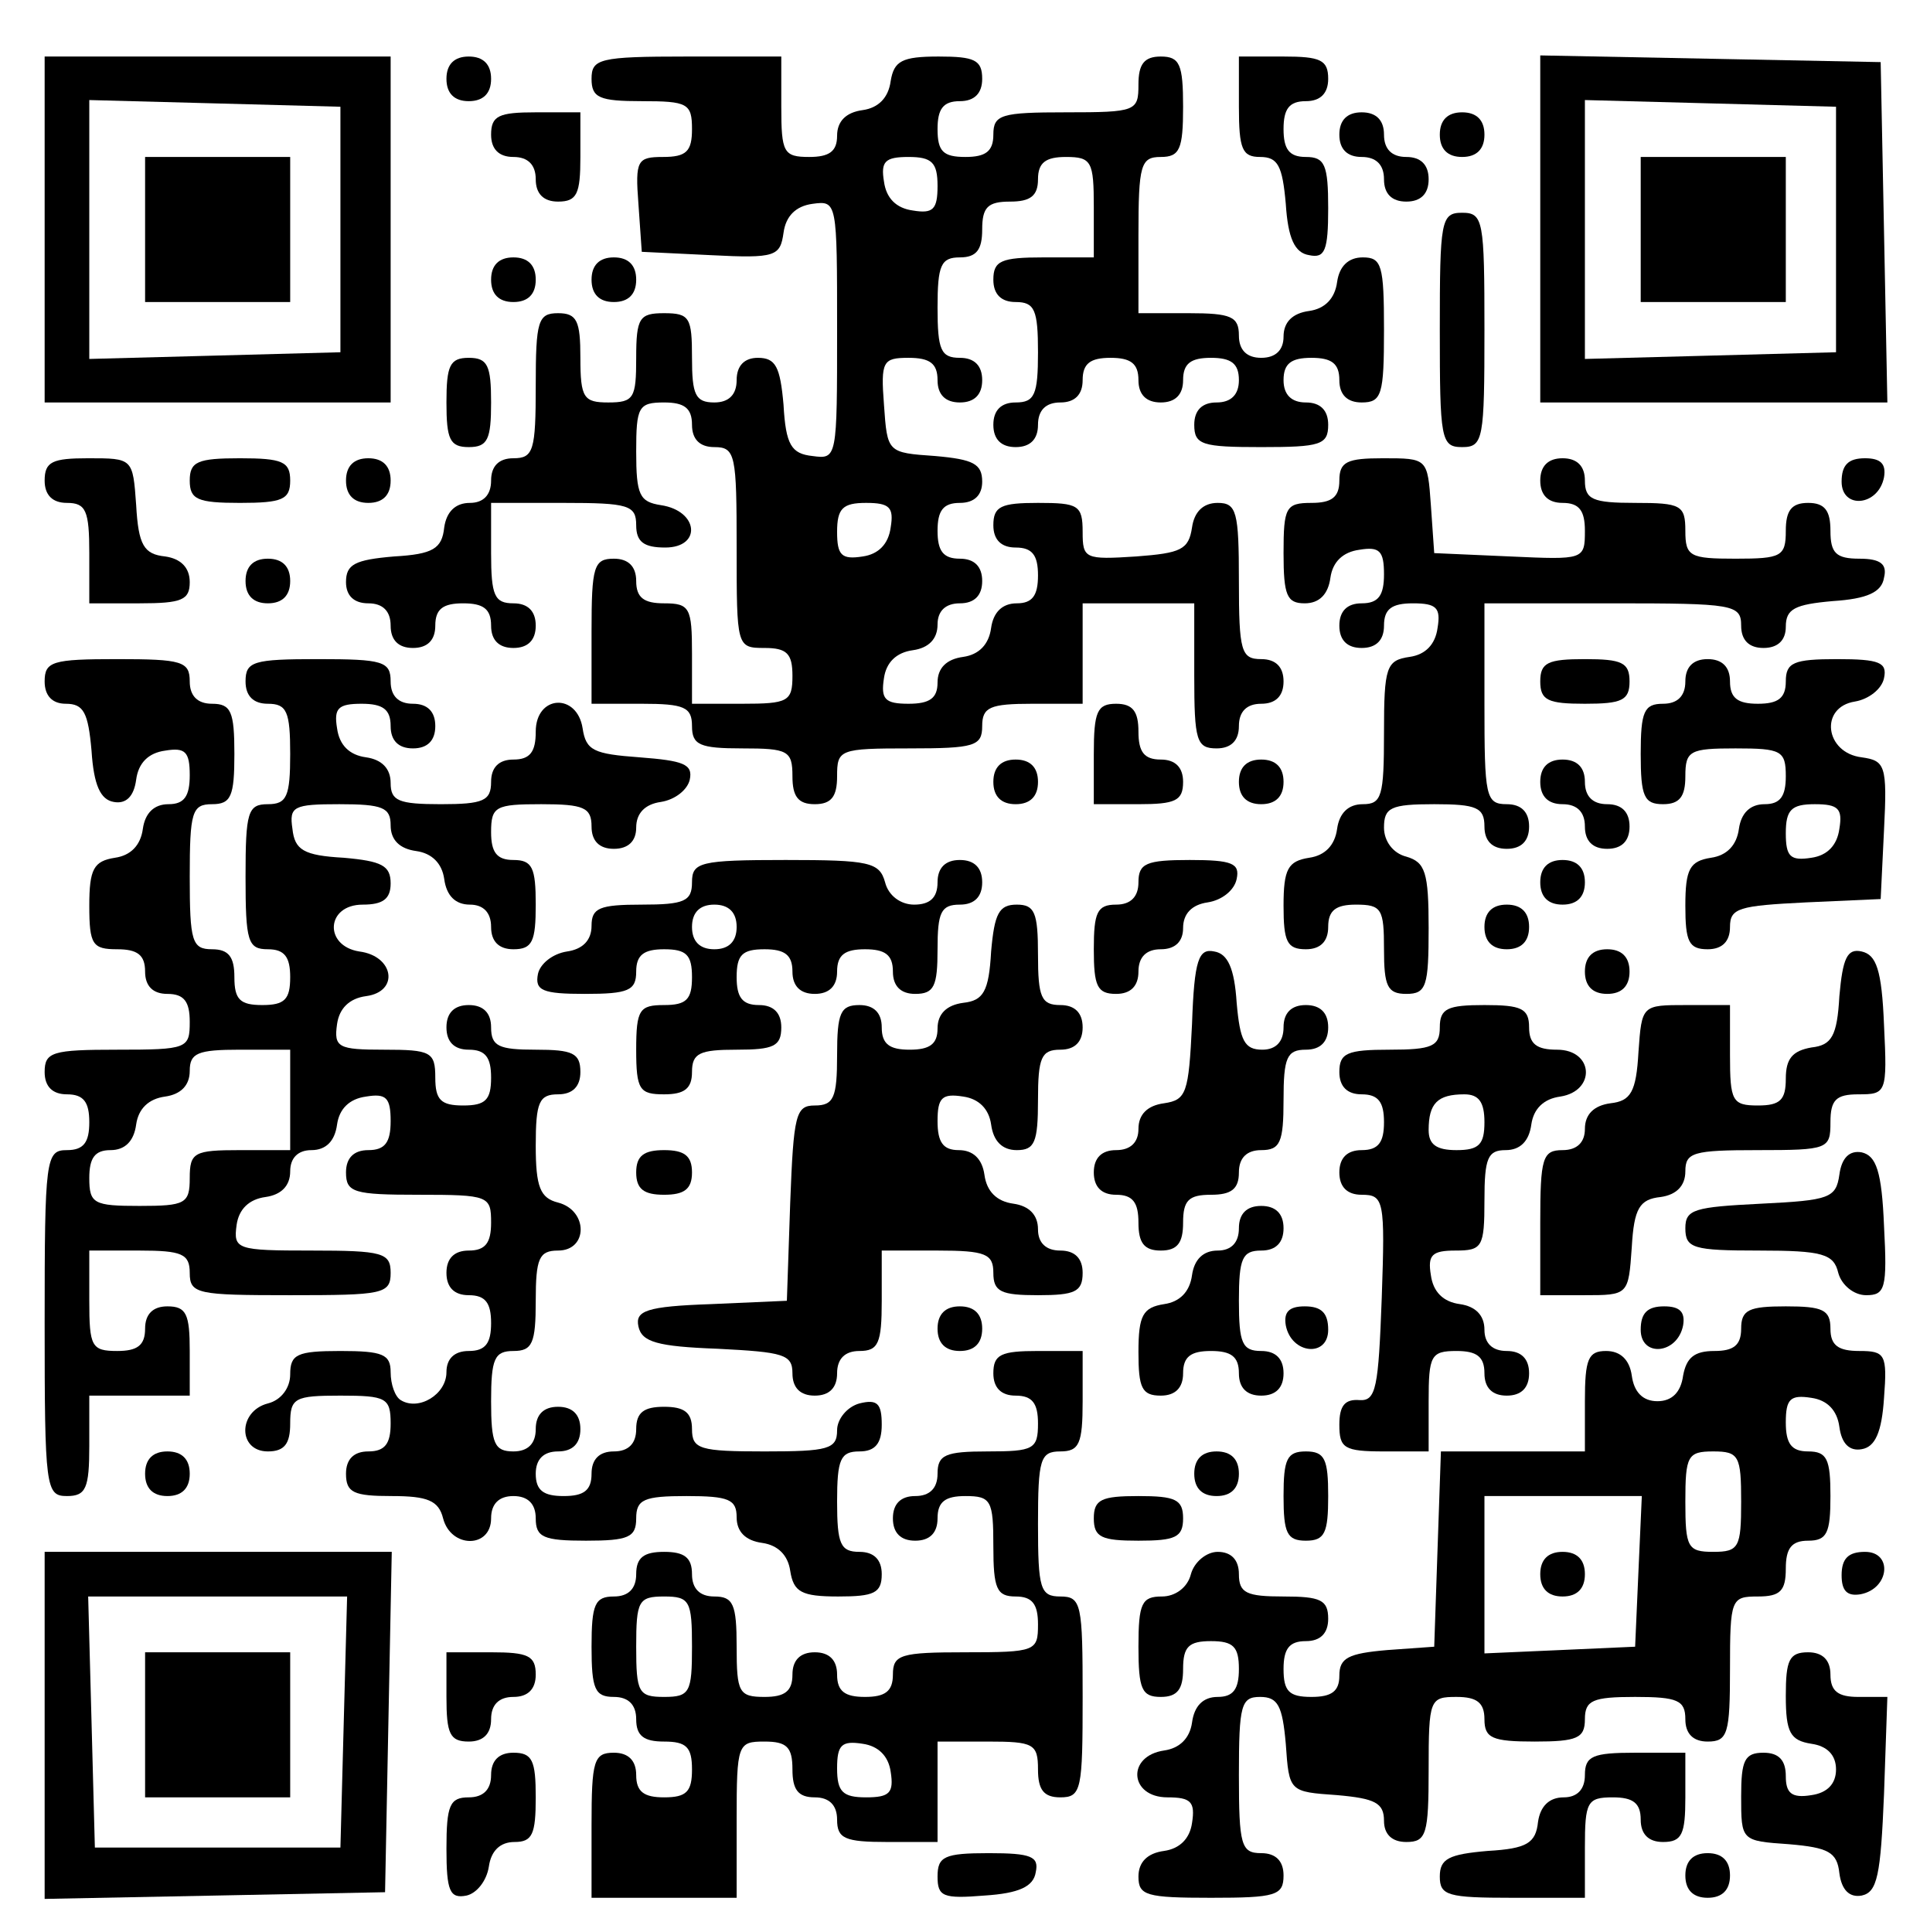
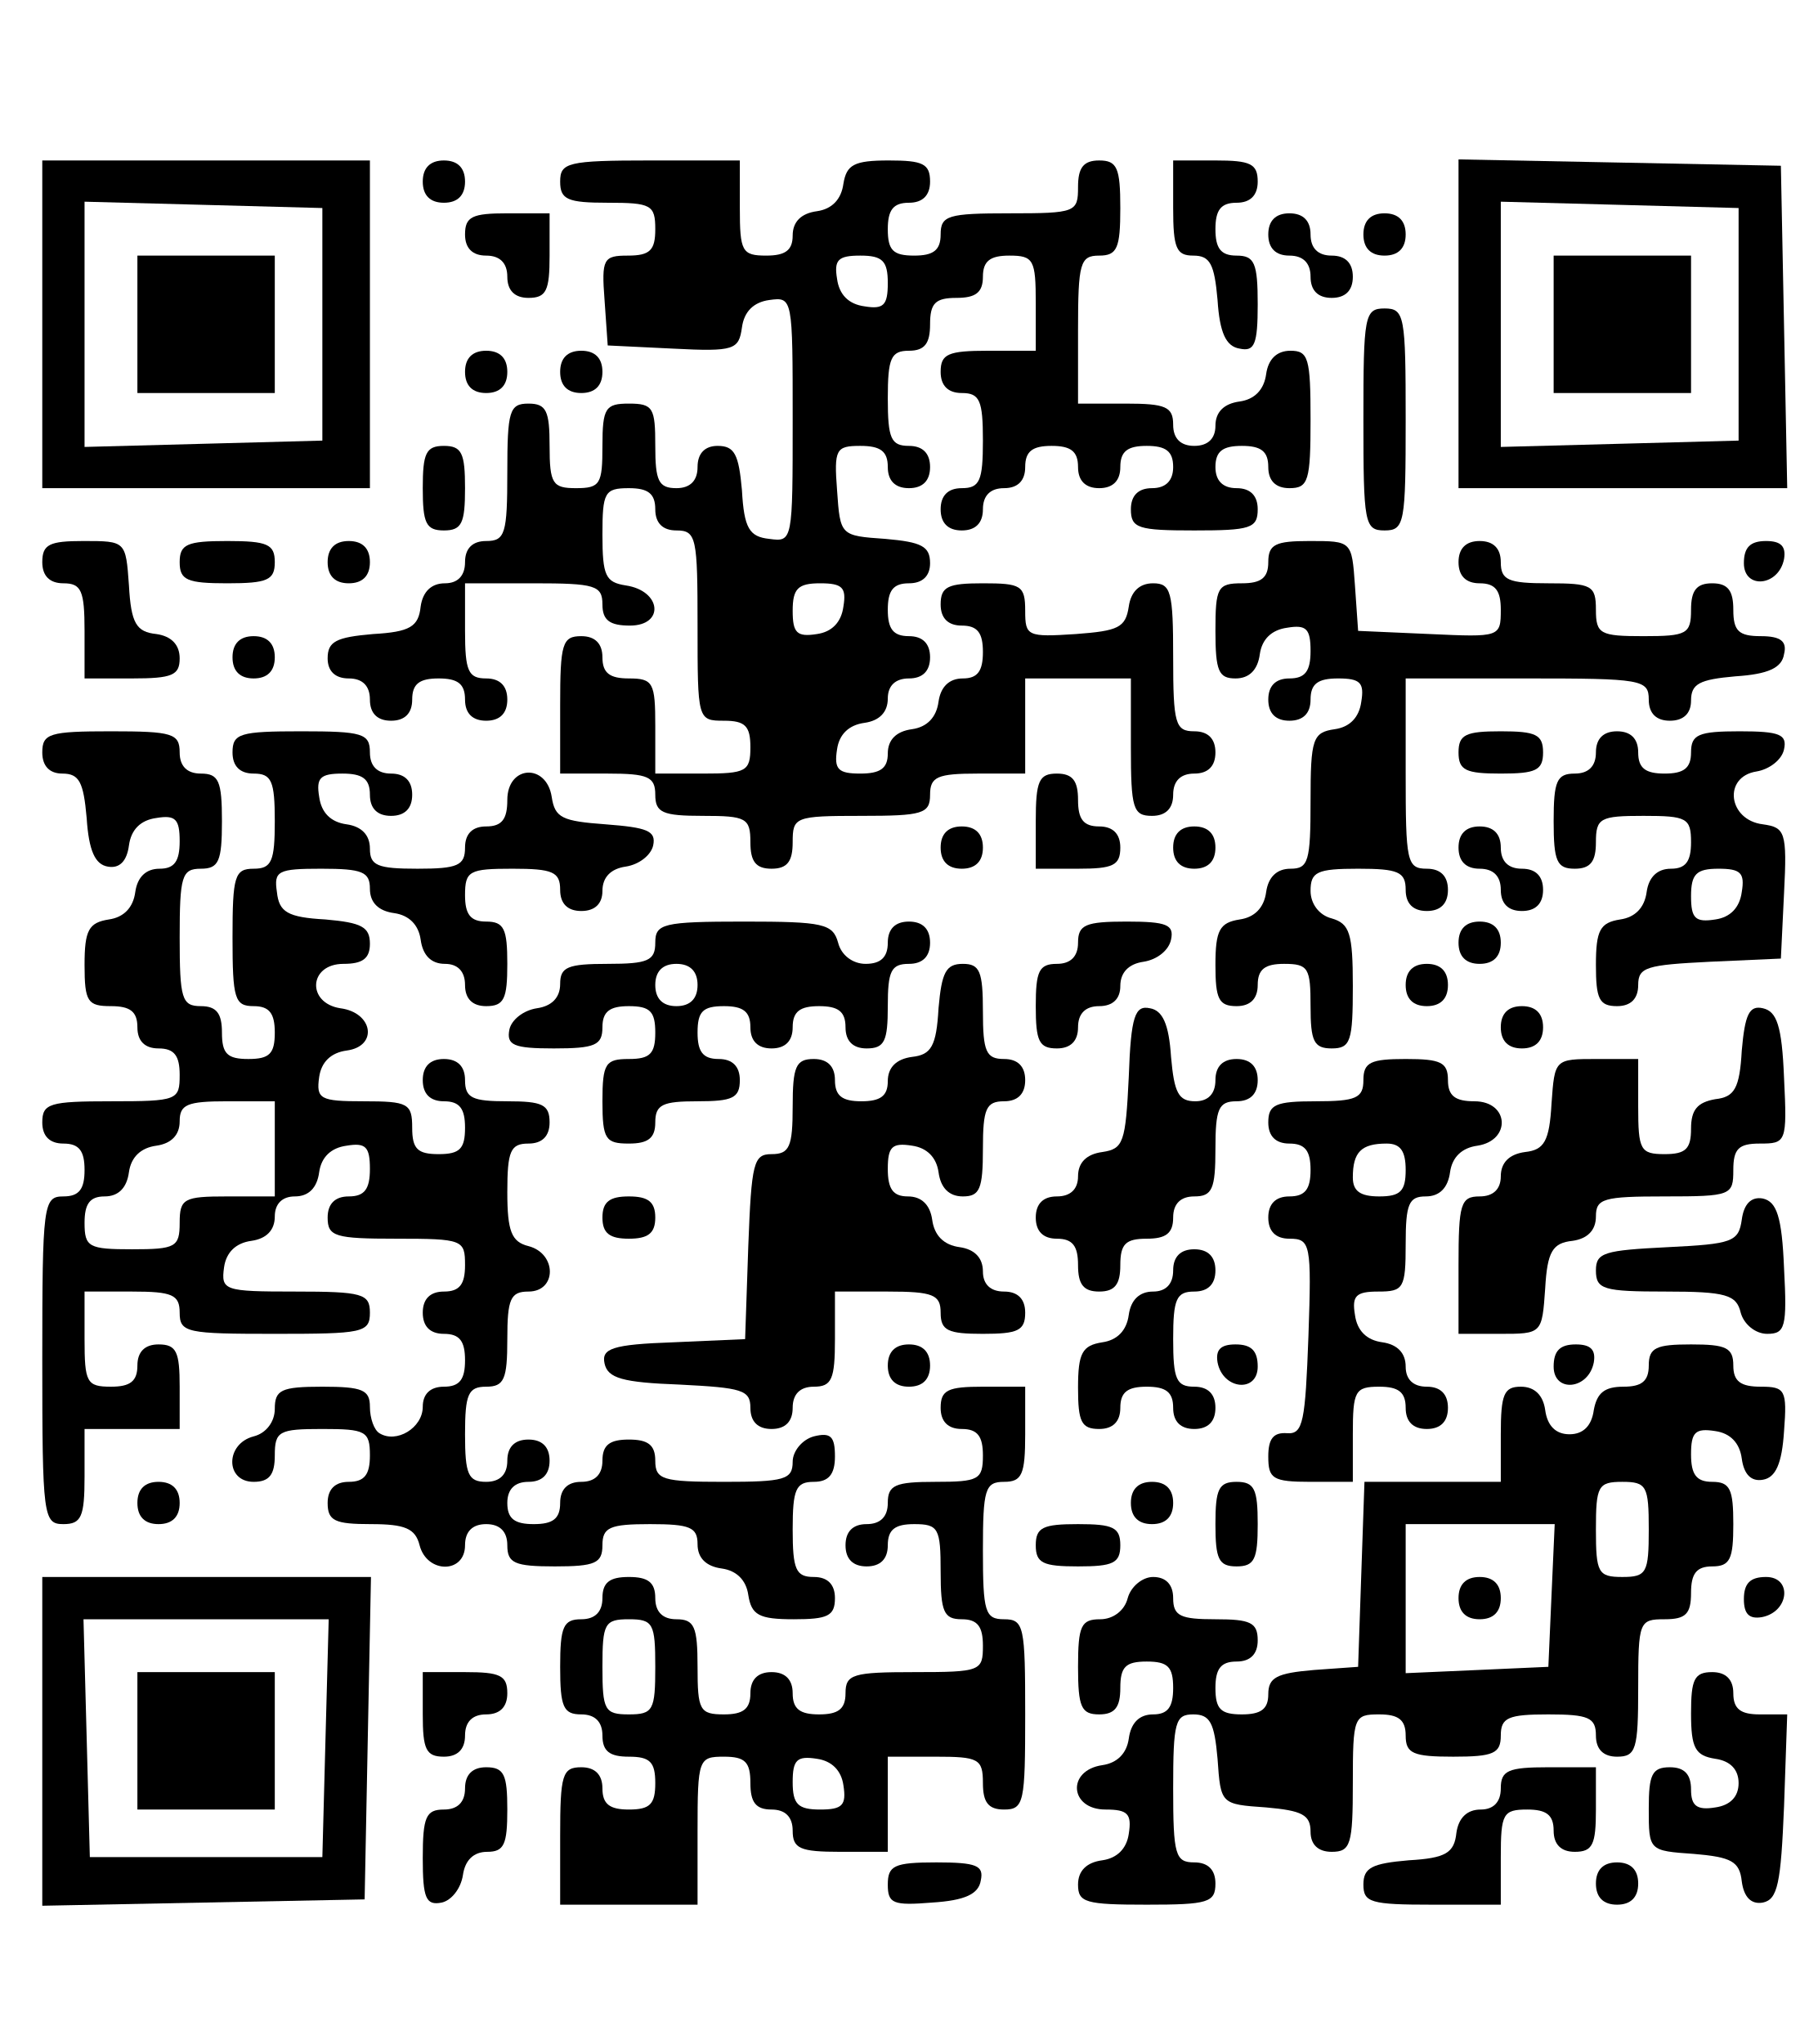
- <svg xmlns="http://www.w3.org/2000/svg" version="1.0" width="152pt" height="153pt" viewBox="0 0 172 173" preserveAspectRatio="xMidYMid meet">
+ <svg xmlns="http://www.w3.org/2000/svg" version="1.0" width="153pt" height="172pt" viewBox="0 0 172 173" preserveAspectRatio="xMidYMid meet">
  <g transform="translate(0,173) scale(0.1,-0.1)" fill="#000000" stroke="none">
    <path d="M40 1525 l0 -155 155 0 155 0 0 155 0 155 -155 0 -155 0 0 -155z m265 0 l0 -110 -112 -3 -113 -3 0 116 0 116 113 -3 112 -3 0 -110z" />
    <path d="M130 1525 l0 -65 65 0 65 0 0 65 0 65 -65 0 -65 0 0 -65z" />
    <path d="M400 1660 c0 -13 7 -20 20 -20 13 0 20 7 20 20 0 13 -7 20 -20 20 -13 0 -20 -7 -20 -20z" />
    <path d="M530 1660 c0 -17 7 -20 45 -20 41 0 45 -2 45 -25 0 -20 -5 -25 -26 -25 -23 0 -25 -3 -22 -42 l3 -43 62 -3 c58 -3 62 -1 65 20 2 15 11 24 26 26 22 3 22 2 22 -113 0 -115 0 -116 -22 -113 -19 2 -24 10 -26 46 -3 34 -7 42 -23 42 -12 0 -19 -7 -19 -20 0 -13 -7 -20 -20 -20 -17 0 -20 7 -20 40 0 36 -2 40 -25 40 -22 0 -25 -4 -25 -40 0 -36 -2 -40 -25 -40 -22 0 -25 4 -25 40 0 33 -3 40 -20 40 -18 0 -20 -7 -20 -65 0 -58 -2 -65 -20 -65 -13 0 -20 -7 -20 -20 0 -13 -7 -20 -19 -20 -13 0 -21 -8 -23 -22 -2 -19 -10 -24 -45 -26 -35 -3 -43 -7 -43 -23 0 -12 7 -19 20 -19 13 0 20 -7 20 -20 0 -13 7 -20 20 -20 13 0 20 7 20 20 0 15 7 20 25 20 18 0 25 -5 25 -20 0 -13 7 -20 20 -20 13 0 20 7 20 20 0 13 -7 20 -20 20 -17 0 -20 7 -20 45 l0 45 65 0 c58 0 65 -2 65 -20 0 -15 7 -20 26 -20 33 0 30 33 -4 38 -19 3 -22 9 -22 48 0 40 2 44 25 44 18 0 25 -5 25 -20 0 -13 7 -20 20 -20 19 0 20 -7 20 -90 0 -89 0 -90 25 -90 20 0 25 -5 25 -25 0 -23 -4 -25 -45 -25 l-45 0 0 45 c0 41 -2 45 -25 45 -18 0 -25 5 -25 20 0 13 -7 20 -20 20 -18 0 -20 -7 -20 -65 l0 -65 45 0 c38 0 45 -3 45 -20 0 -17 7 -20 45 -20 41 0 45 -2 45 -25 0 -18 5 -25 20 -25 15 0 20 7 20 25 0 24 2 25 65 25 58 0 65 2 65 20 0 17 7 20 45 20 l45 0 0 45 0 45 50 0 50 0 0 -65 c0 -58 2 -65 20 -65 13 0 20 7 20 20 0 13 7 20 20 20 13 0 20 7 20 20 0 13 -7 20 -20 20 -18 0 -20 7 -20 70 0 62 -2 70 -19 70 -13 0 -21 -8 -23 -22 -3 -20 -10 -23 -50 -26 -46 -3 -48 -2 -48 22 0 24 -4 26 -40 26 -33 0 -40 -3 -40 -20 0 -13 7 -20 20 -20 15 0 20 -7 20 -25 0 -18 -5 -25 -19 -25 -13 0 -21 -8 -23 -22 -2 -15 -11 -24 -25 -26 -15 -2 -23 -10 -23 -23 0 -14 -7 -19 -26 -19 -21 0 -25 4 -22 23 2 14 11 23 26 25 14 2 22 10 22 23 0 12 7 19 20 19 13 0 20 7 20 20 0 13 -7 20 -20 20 -15 0 -20 7 -20 25 0 18 5 25 20 25 13 0 20 7 20 19 0 16 -8 20 -42 23 -43 3 -43 3 -46 46 -3 39 -1 42 22 42 19 0 26 -5 26 -20 0 -13 7 -20 20 -20 13 0 20 7 20 20 0 13 -7 20 -20 20 -17 0 -20 7 -20 45 0 38 3 45 20 45 15 0 20 7 20 25 0 20 5 25 25 25 18 0 25 5 25 20 0 15 7 20 25 20 23 0 25 -4 25 -45 l0 -45 -45 0 c-38 0 -45 -3 -45 -20 0 -13 7 -20 20 -20 17 0 20 -7 20 -45 0 -38 -3 -45 -20 -45 -13 0 -20 -7 -20 -20 0 -13 7 -20 20 -20 13 0 20 7 20 20 0 13 7 20 20 20 13 0 20 7 20 20 0 15 7 20 25 20 18 0 25 -5 25 -20 0 -13 7 -20 20 -20 13 0 20 7 20 20 0 15 7 20 25 20 18 0 25 -5 25 -20 0 -13 -7 -20 -20 -20 -13 0 -20 -7 -20 -20 0 -18 7 -20 60 -20 53 0 60 2 60 20 0 13 -7 20 -20 20 -13 0 -20 7 -20 20 0 15 7 20 25 20 18 0 25 -5 25 -20 0 -13 7 -20 20 -20 18 0 20 7 20 65 0 58 -2 65 -19 65 -13 0 -21 -8 -23 -22 -2 -15 -11 -24 -25 -26 -15 -2 -23 -10 -23 -23 0 -12 -7 -19 -20 -19 -13 0 -20 7 -20 20 0 17 -7 20 -45 20 l-45 0 0 70 c0 63 2 70 20 70 17 0 20 7 20 45 0 38 -3 45 -20 45 -15 0 -20 -7 -20 -25 0 -24 -2 -25 -65 -25 -58 0 -65 -2 -65 -20 0 -15 -7 -20 -25 -20 -20 0 -25 5 -25 25 0 18 5 25 20 25 13 0 20 7 20 20 0 17 -7 20 -39 20 -33 0 -40 -4 -43 -22 -2 -15 -11 -24 -25 -26 -15 -2 -23 -10 -23 -23 0 -14 -7 -19 -25 -19 -23 0 -25 4 -25 45 l0 45 -85 0 c-78 0 -85 -2 -85 -20z m310 -96 c0 -21 -4 -25 -22 -22 -15 2 -24 11 -26 26 -3 18 1 22 22 22 21 0 26 -5 26 -26z m-42 -306 c-2 -15 -11 -24 -25 -26 -19 -3 -23 1 -23 22 0 21 5 26 26 26 21 0 25 -4 22 -22z" />
    <path d="M1110 1635 c0 -38 3 -45 19 -45 16 0 20 -8 23 -42 2 -31 8 -44 21 -46 14 -3 17 4 17 42 0 39 -3 46 -20 46 -15 0 -20 7 -20 25 0 18 5 25 20 25 13 0 20 7 20 20 0 17 -7 20 -40 20 l-40 0 0 -45z" />
    <path d="M1380 1525 l0 -155 155 0 156 0 -3 153 -3 152 -152 3 -153 3 0 -156z m265 0 l0 -110 -112 -3 -113 -3 0 116 0 116 113 -3 112 -3 0 -110z" />
    <path d="M1470 1525 l0 -65 65 0 65 0 0 65 0 65 -65 0 -65 0 0 -65z" />
    <path d="M440 1610 c0 -13 7 -20 20 -20 13 0 20 -7 20 -20 0 -13 7 -20 20 -20 17 0 20 7 20 40 l0 40 -40 0 c-33 0 -40 -3 -40 -20z" />
    <path d="M1200 1610 c0 -13 7 -20 20 -20 13 0 20 -7 20 -20 0 -13 7 -20 20 -20 13 0 20 7 20 20 0 13 -7 20 -20 20 -13 0 -20 7 -20 20 0 13 -7 20 -20 20 -13 0 -20 -7 -20 -20z" />
    <path d="M1290 1610 c0 -13 7 -20 20 -20 13 0 20 7 20 20 0 13 -7 20 -20 20 -13 0 -20 -7 -20 -20z" />
    <path d="M1290 1435 c0 -98 1 -105 20 -105 19 0 20 7 20 105 0 98 -1 105 -20 105 -19 0 -20 -7 -20 -105z" />
    <path d="M440 1480 c0 -13 7 -20 20 -20 13 0 20 7 20 20 0 13 -7 20 -20 20 -13 0 -20 -7 -20 -20z" />
    <path d="M530 1480 c0 -13 7 -20 20 -20 13 0 20 7 20 20 0 13 -7 20 -20 20 -13 0 -20 -7 -20 -20z" />
    <path d="M400 1370 c0 -33 3 -40 20 -40 17 0 20 7 20 40 0 33 -3 40 -20 40 -17 0 -20 -7 -20 -40z" />
    <path d="M40 1300 c0 -13 7 -20 20 -20 17 0 20 -7 20 -45 l0 -45 45 0 c38 0 45 3 45 19 0 13 -8 21 -22 23 -19 2 -24 10 -26 46 -3 42 -3 42 -43 42 -32 0 -39 -3 -39 -20z" />
    <path d="M170 1300 c0 -17 7 -20 45 -20 38 0 45 3 45 20 0 17 -7 20 -45 20 -38 0 -45 -3 -45 -20z" />
    <path d="M310 1300 c0 -13 7 -20 20 -20 13 0 20 7 20 20 0 13 -7 20 -20 20 -13 0 -20 -7 -20 -20z" />
    <path d="M1200 1300 c0 -15 -7 -20 -25 -20 -23 0 -25 -4 -25 -45 0 -38 3 -45 19 -45 13 0 21 8 23 23 2 14 11 23 26 25 18 3 22 -1 22 -22 0 -19 -5 -26 -20 -26 -13 0 -20 -7 -20 -20 0 -13 7 -20 20 -20 13 0 20 7 20 20 0 15 7 20 26 20 21 0 25 -4 22 -22 -2 -15 -11 -24 -25 -26 -21 -3 -23 -9 -23 -68 0 -57 -2 -64 -19 -64 -13 0 -21 -8 -23 -22 -2 -15 -11 -24 -25 -26 -19 -3 -23 -10 -23 -43 0 -32 3 -39 20 -39 13 0 20 7 20 20 0 15 7 20 25 20 23 0 25 -4 25 -40 0 -33 3 -40 20 -40 18 0 20 7 20 59 0 50 -3 59 -20 64 -12 3 -20 14 -20 26 0 18 6 21 45 21 38 0 45 -3 45 -20 0 -13 7 -20 20 -20 13 0 20 7 20 20 0 13 -7 20 -20 20 -19 0 -20 7 -20 90 l0 90 115 0 c108 0 115 -1 115 -20 0 -13 7 -20 20 -20 13 0 20 7 20 19 0 16 8 20 42 23 31 2 44 8 46 21 3 12 -3 17 -22 17 -21 0 -26 5 -26 25 0 18 -5 25 -20 25 -15 0 -20 -7 -20 -25 0 -23 -4 -25 -45 -25 -41 0 -45 2 -45 25 0 23 -4 25 -45 25 -38 0 -45 3 -45 20 0 13 -7 20 -20 20 -13 0 -20 -7 -20 -20 0 -13 7 -20 20 -20 15 0 20 -7 20 -25 0 -26 -1 -26 -67 -23 l-68 3 -3 43 c-3 42 -3 42 -43 42 -32 0 -39 -3 -39 -20z" />
    <path d="M1650 1299 c0 -25 33 -22 38 4 2 12 -3 17 -17 17 -15 0 -21 -6 -21 -21z" />
    <path d="M220 1210 c0 -13 7 -20 20 -20 13 0 20 7 20 20 0 13 -7 20 -20 20 -13 0 -20 -7 -20 -20z" />
    <path d="M40 1120 c0 -13 7 -20 19 -20 16 0 20 -8 23 -42 2 -31 8 -44 20 -46 11 -2 18 5 20 20 2 15 11 24 26 26 18 3 22 -1 22 -22 0 -19 -5 -26 -19 -26 -13 0 -21 -8 -23 -22 -2 -15 -11 -24 -25 -26 -19 -3 -23 -10 -23 -43 0 -35 3 -39 25 -39 18 0 25 -5 25 -20 0 -13 7 -20 20 -20 15 0 20 -7 20 -25 0 -24 -2 -25 -65 -25 -58 0 -65 -2 -65 -20 0 -13 7 -20 20 -20 15 0 20 -7 20 -25 0 -18 -5 -25 -20 -25 -19 0 -20 -7 -20 -155 0 -148 1 -155 20 -155 17 0 20 7 20 45 l0 45 45 0 45 0 0 40 c0 33 -3 40 -20 40 -13 0 -20 -7 -20 -20 0 -15 -7 -20 -25 -20 -23 0 -25 4 -25 45 l0 45 45 0 c38 0 45 -3 45 -20 0 -19 7 -20 90 -20 83 0 90 1 90 20 0 18 -7 20 -71 20 -67 0 -70 1 -67 23 2 14 11 23 26 25 14 2 22 10 22 23 0 12 7 19 19 19 13 0 21 8 23 23 2 14 11 23 26 25 18 3 22 -1 22 -22 0 -19 -5 -26 -20 -26 -13 0 -20 -7 -20 -20 0 -18 7 -20 65 -20 63 0 65 -1 65 -25 0 -18 -5 -25 -20 -25 -13 0 -20 -7 -20 -20 0 -13 7 -20 20 -20 15 0 20 -7 20 -25 0 -18 -5 -25 -20 -25 -13 0 -20 -7 -20 -19 0 -20 -25 -35 -41 -25 -5 3 -9 14 -9 25 0 16 -7 19 -45 19 -39 0 -45 -3 -45 -21 0 -12 -8 -23 -20 -26 -27 -7 -27 -43 0 -43 15 0 20 7 20 25 0 23 4 25 45 25 41 0 45 -2 45 -25 0 -18 -5 -25 -20 -25 -13 0 -20 -7 -20 -20 0 -17 7 -20 41 -20 32 0 42 -4 46 -20 7 -27 43 -27 43 0 0 13 7 20 20 20 13 0 20 -7 20 -20 0 -17 7 -20 45 -20 38 0 45 3 45 20 0 17 7 20 45 20 38 0 45 -3 45 -19 0 -13 8 -21 23 -23 14 -2 23 -11 25 -25 3 -19 10 -23 43 -23 32 0 39 3 39 20 0 13 -7 20 -20 20 -17 0 -20 7 -20 45 0 38 3 45 20 45 14 0 20 7 20 24 0 19 -4 23 -20 19 -11 -3 -20 -14 -20 -24 0 -17 -8 -19 -65 -19 -58 0 -65 2 -65 20 0 15 -7 20 -25 20 -18 0 -25 -5 -25 -20 0 -13 -7 -20 -20 -20 -13 0 -20 -7 -20 -20 0 -15 -7 -20 -25 -20 -18 0 -25 5 -25 20 0 13 7 20 20 20 13 0 20 7 20 20 0 13 -7 20 -20 20 -13 0 -20 -7 -20 -20 0 -13 -7 -20 -20 -20 -17 0 -20 7 -20 45 0 38 3 45 20 45 17 0 20 7 20 45 0 38 3 45 20 45 27 0 27 36 0 43 -16 4 -20 14 -20 51 0 39 3 46 20 46 13 0 20 7 20 20 0 17 -7 20 -40 20 -33 0 -40 3 -40 20 0 13 -7 20 -20 20 -13 0 -20 -7 -20 -20 0 -13 7 -20 20 -20 15 0 20 -7 20 -25 0 -20 -5 -25 -25 -25 -20 0 -25 5 -25 25 0 23 -4 25 -46 25 -41 0 -45 2 -42 23 2 14 11 23 26 25 30 4 25 36 -6 40 -32 5 -30 42 3 42 18 0 25 5 25 19 0 16 -8 20 -42 23 -36 2 -44 7 -46 26 -3 20 1 22 42 22 39 0 46 -3 46 -19 0 -13 8 -21 23 -23 14 -2 23 -11 25 -25 2 -15 10 -23 23 -23 12 0 19 -7 19 -20 0 -13 7 -20 20 -20 17 0 20 7 20 40 0 33 -3 40 -20 40 -15 0 -20 7 -20 25 0 23 4 25 45 25 38 0 45 -3 45 -20 0 -13 7 -20 20 -20 13 0 20 7 20 19 0 13 8 21 22 23 13 2 24 11 26 20 3 14 -6 17 -45 20 -41 3 -48 6 -51 26 -5 32 -42 30 -42 -3 0 -18 -5 -25 -20 -25 -13 0 -20 -7 -20 -20 0 -17 -7 -20 -45 -20 -38 0 -45 3 -45 19 0 13 -8 21 -22 23 -15 2 -24 11 -26 26 -3 18 1 22 22 22 19 0 26 -5 26 -20 0 -13 7 -20 20 -20 13 0 20 7 20 20 0 13 -7 20 -20 20 -13 0 -20 7 -20 20 0 18 -7 20 -65 20 -58 0 -65 -2 -65 -20 0 -13 7 -20 20 -20 17 0 20 -7 20 -45 0 -38 -3 -45 -20 -45 -18 0 -20 -7 -20 -65 0 -58 2 -65 20 -65 15 0 20 -7 20 -25 0 -20 -5 -25 -25 -25 -20 0 -25 5 -25 25 0 18 -5 25 -20 25 -18 0 -20 7 -20 65 0 58 2 65 20 65 17 0 20 7 20 45 0 38 -3 45 -20 45 -13 0 -20 7 -20 20 0 18 -7 20 -65 20 -58 0 -65 -2 -65 -20z m220 -375 l0 -45 -45 0 c-41 0 -45 -2 -45 -25 0 -23 -4 -25 -45 -25 -41 0 -45 2 -45 25 0 18 5 25 19 25 13 0 21 8 23 23 2 14 11 23 26 25 14 2 22 10 22 23 0 16 7 19 45 19 l45 0 0 -45z" />
    <path d="M1380 1120 c0 -17 7 -20 40 -20 33 0 40 3 40 20 0 17 -7 20 -40 20 -33 0 -40 -3 -40 -20z" />
    <path d="M1510 1120 c0 -13 -7 -20 -20 -20 -17 0 -20 -7 -20 -45 0 -38 3 -45 20 -45 15 0 20 7 20 25 0 23 4 25 45 25 41 0 45 -2 45 -25 0 -18 -5 -25 -19 -25 -13 0 -21 -8 -23 -22 -2 -15 -11 -24 -25 -26 -19 -3 -23 -10 -23 -43 0 -32 3 -39 20 -39 13 0 20 7 20 20 0 17 8 19 68 22 l67 3 3 62 c3 58 1 62 -20 65 -33 4 -38 45 -6 50 12 2 24 11 26 21 3 14 -4 17 -42 17 -39 0 -46 -3 -46 -20 0 -15 -7 -20 -25 -20 -18 0 -25 5 -25 20 0 13 -7 20 -20 20 -13 0 -20 -7 -20 -20z m138 -132 c-2 -15 -11 -24 -25 -26 -19 -3 -23 1 -23 22 0 21 5 26 26 26 21 0 25 -4 22 -22z" />
    <path d="M980 1055 l0 -45 40 0 c33 0 40 3 40 20 0 13 -7 20 -20 20 -15 0 -20 7 -20 25 0 18 -5 25 -20 25 -17 0 -20 -7 -20 -45z" />
    <path d="M890 1030 c0 -13 7 -20 20 -20 13 0 20 7 20 20 0 13 -7 20 -20 20 -13 0 -20 -7 -20 -20z" />
    <path d="M1110 1030 c0 -13 7 -20 20 -20 13 0 20 7 20 20 0 13 -7 20 -20 20 -13 0 -20 -7 -20 -20z" />
    <path d="M1380 1030 c0 -13 7 -20 20 -20 13 0 20 -7 20 -20 0 -13 7 -20 20 -20 13 0 20 7 20 20 0 13 -7 20 -20 20 -13 0 -20 7 -20 20 0 13 -7 20 -20 20 -13 0 -20 -7 -20 -20z" />
    <path d="M620 940 c0 -17 -7 -20 -45 -20 -38 0 -45 -3 -45 -19 0 -13 -8 -21 -22 -23 -13 -2 -24 -11 -26 -20 -3 -15 4 -18 42 -18 39 0 46 3 46 20 0 15 7 20 25 20 20 0 25 -5 25 -25 0 -20 -5 -25 -25 -25 -22 0 -25 -4 -25 -40 0 -36 3 -40 25 -40 18 0 25 5 25 20 0 17 7 20 40 20 33 0 40 3 40 20 0 13 -7 20 -20 20 -15 0 -20 7 -20 25 0 20 5 25 25 25 18 0 25 -5 25 -20 0 -13 7 -20 20 -20 13 0 20 7 20 20 0 15 7 20 25 20 18 0 25 -5 25 -20 0 -13 7 -20 20 -20 17 0 20 7 20 40 0 33 3 40 20 40 13 0 20 7 20 20 0 13 -7 20 -20 20 -13 0 -20 -7 -20 -20 0 -14 -7 -20 -21 -20 -12 0 -23 8 -26 20 -5 18 -14 20 -89 20 -77 0 -84 -2 -84 -20z m40 -40 c0 -13 -7 -20 -20 -20 -13 0 -20 7 -20 20 0 13 7 20 20 20 13 0 20 -7 20 -20z" />
    <path d="M1020 940 c0 -13 -7 -20 -20 -20 -17 0 -20 -7 -20 -40 0 -33 3 -40 20 -40 13 0 20 7 20 20 0 13 7 20 20 20 13 0 20 7 20 19 0 13 8 21 22 23 13 2 24 11 26 21 3 14 -4 17 -42 17 -39 0 -46 -3 -46 -20z" />
    <path d="M1380 940 c0 -13 7 -20 20 -20 13 0 20 7 20 20 0 13 -7 20 -20 20 -13 0 -20 -7 -20 -20z" />
    <path d="M888 878 c-2 -36 -7 -44 -25 -46 -15 -2 -23 -10 -23 -23 0 -14 -7 -19 -25 -19 -18 0 -25 5 -25 20 0 13 -7 20 -20 20 -17 0 -20 -7 -20 -45 0 -38 -3 -45 -20 -45 -17 0 -19 -8 -22 -87 l-3 -88 -68 -3 c-58 -2 -68 -6 -65 -20 3 -14 17 -18 71 -20 59 -3 67 -5 67 -22 0 -13 7 -20 20 -20 13 0 20 7 20 20 0 13 7 20 20 20 17 0 20 7 20 45 l0 45 50 0 c43 0 50 -3 50 -20 0 -17 7 -20 40 -20 33 0 40 3 40 20 0 13 -7 20 -20 20 -13 0 -20 7 -20 19 0 13 -8 21 -22 23 -15 2 -24 11 -26 26 -2 14 -10 22 -23 22 -14 0 -19 7 -19 26 0 21 4 25 23 22 14 -2 23 -11 25 -25 2 -15 10 -23 23 -23 16 0 19 7 19 45 0 38 3 45 20 45 13 0 20 7 20 20 0 13 -7 20 -20 20 -17 0 -20 7 -20 45 0 38 -3 45 -19 45 -16 0 -20 -8 -23 -42z" />
    <path d="M1330 900 c0 -13 7 -20 20 -20 13 0 20 7 20 20 0 13 -7 20 -20 20 -13 0 -20 -7 -20 -20z" />
    <path d="M1068 813 c-3 -62 -5 -68 -25 -71 -15 -2 -23 -10 -23 -23 0 -12 -7 -19 -20 -19 -13 0 -20 -7 -20 -20 0 -13 7 -20 20 -20 15 0 20 -7 20 -25 0 -18 5 -25 20 -25 15 0 20 7 20 25 0 20 5 25 25 25 18 0 25 5 25 20 0 13 7 20 20 20 17 0 20 7 20 45 0 38 3 45 20 45 13 0 20 7 20 20 0 13 -7 20 -20 20 -13 0 -20 -7 -20 -20 0 -13 -7 -20 -19 -20 -16 0 -20 8 -23 42 -2 31 -8 44 -20 46 -14 3 -18 -7 -20 -65z" />
    <path d="M1420 860 c0 -13 7 -20 20 -20 13 0 20 7 20 20 0 13 -7 20 -20 20 -13 0 -20 -7 -20 -20z" />
    <path d="M1648 838 c-2 -36 -7 -44 -25 -46 -17 -3 -23 -10 -23 -28 0 -19 -5 -24 -25 -24 -23 0 -25 4 -25 45 l0 45 -39 0 c-40 0 -40 0 -43 -42 -2 -36 -7 -44 -25 -46 -15 -2 -23 -10 -23 -23 0 -12 -7 -19 -20 -19 -18 0 -20 -7 -20 -65 l0 -65 39 0 c40 0 40 0 43 43 2 35 7 43 26 45 14 2 22 10 22 23 0 17 7 19 65 19 63 0 65 1 65 25 0 20 5 25 25 25 25 0 26 1 23 62 -2 50 -7 63 -20 66 -13 3 -17 -6 -20 -40z" />
    <path d="M1290 810 c0 -17 -7 -20 -45 -20 -38 0 -45 -3 -45 -20 0 -13 7 -20 20 -20 15 0 20 -7 20 -25 0 -18 -5 -25 -20 -25 -13 0 -20 -7 -20 -20 0 -13 7 -20 20 -20 20 0 21 -5 18 -92 -3 -81 -5 -93 -20 -92 -13 1 -18 -5 -18 -22 0 -21 4 -24 40 -24 l40 0 0 45 c0 41 2 45 25 45 18 0 25 -5 25 -20 0 -13 7 -20 20 -20 13 0 20 7 20 20 0 13 -7 20 -20 20 -13 0 -20 7 -20 19 0 13 -8 21 -22 23 -15 2 -24 11 -26 26 -3 18 1 22 22 22 24 0 26 3 26 45 0 38 3 45 19 45 13 0 21 8 23 23 2 14 11 23 26 25 32 5 30 42 -3 42 -18 0 -25 5 -25 20 0 17 -7 20 -40 20 -33 0 -40 -3 -40 -20z m40 -85 c0 -20 -5 -25 -25 -25 -18 0 -25 5 -25 18 0 24 8 32 32 32 13 0 18 -7 18 -25z" />
    <path d="M570 680 c0 -15 7 -20 25 -20 18 0 25 5 25 20 0 15 -7 20 -25 20 -18 0 -25 -5 -25 -20z" />
    <path d="M1648 678 c-3 -21 -9 -23 -70 -26 -60 -3 -68 -5 -68 -22 0 -18 7 -20 66 -20 57 0 67 -3 71 -20 3 -11 14 -20 25 -20 17 0 19 6 16 62 -2 49 -7 63 -20 66 -11 2 -18 -5 -20 -20z" />
    <path d="M1110 630 c0 -13 -7 -20 -19 -20 -13 0 -21 -8 -23 -22 -2 -15 -11 -24 -25 -26 -19 -3 -23 -10 -23 -43 0 -32 3 -39 20 -39 13 0 20 7 20 20 0 15 7 20 25 20 18 0 25 -5 25 -20 0 -13 7 -20 20 -20 13 0 20 7 20 20 0 13 -7 20 -20 20 -17 0 -20 7 -20 45 0 38 3 45 20 45 13 0 20 7 20 20 0 13 -7 20 -20 20 -13 0 -20 -7 -20 -20z" />
    <path d="M840 540 c0 -13 7 -20 20 -20 13 0 20 7 20 20 0 13 -7 20 -20 20 -13 0 -20 -7 -20 -20z" />
    <path d="M1152 543 c5 -26 38 -29 38 -4 0 15 -6 21 -21 21 -14 0 -19 -5 -17 -17z" />
    <path d="M1470 539 c0 -25 33 -22 38 4 2 12 -3 17 -17 17 -15 0 -21 -6 -21 -21z" />
    <path d="M1560 540 c0 -15 -7 -20 -24 -20 -18 0 -25 -6 -28 -22 -2 -15 -10 -23 -23 -23 -13 0 -21 8 -23 23 -2 14 -10 22 -23 22 -16 0 -19 -7 -19 -45 l0 -45 -65 0 -64 0 -3 -87 -3 -88 -42 -3 c-35 -3 -43 -7 -43 -23 0 -14 -7 -19 -25 -19 -20 0 -25 5 -25 25 0 18 5 25 20 25 13 0 20 7 20 20 0 17 -7 20 -40 20 -33 0 -40 3 -40 20 0 13 -7 20 -19 20 -10 0 -21 -9 -24 -20 -3 -12 -14 -20 -26 -20 -18 0 -21 -6 -21 -45 0 -38 3 -45 20 -45 15 0 20 7 20 25 0 20 5 25 25 25 20 0 25 -5 25 -25 0 -18 -5 -25 -19 -25 -13 0 -21 -8 -23 -23 -2 -14 -11 -23 -25 -25 -34 -5 -31 -42 3 -42 21 0 25 -4 22 -23 -2 -14 -11 -23 -25 -25 -15 -2 -23 -10 -23 -23 0 -17 7 -19 65 -19 58 0 65 2 65 20 0 13 -7 20 -20 20 -18 0 -20 7 -20 70 0 63 2 70 19 70 16 0 20 -8 23 -42 3 -43 3 -43 46 -46 34 -3 42 -7 42 -23 0 -12 7 -19 20 -19 18 0 20 7 20 65 0 63 1 65 25 65 18 0 25 -5 25 -20 0 -17 7 -20 45 -20 38 0 45 3 45 20 0 17 7 20 45 20 38 0 45 -3 45 -20 0 -13 7 -20 20 -20 18 0 20 7 20 65 0 63 1 65 25 65 20 0 25 5 25 25 0 18 5 25 20 25 17 0 20 7 20 40 0 33 -3 40 -20 40 -15 0 -20 7 -20 26 0 21 4 25 23 22 14 -2 23 -11 25 -26 2 -15 9 -22 20 -20 12 2 18 15 20 46 3 39 1 42 -22 42 -19 0 -26 5 -26 20 0 17 -7 20 -40 20 -33 0 -40 -3 -40 -20z m0 -155 c0 -41 -2 -45 -25 -45 -23 0 -25 4 -25 45 0 41 2 45 25 45 23 0 25 -4 25 -45z m-92 -62 l-3 -68 -67 -3 -68 -3 0 71 0 70 70 0 71 0 -3 -67z" />
    <path d="M1380 320 c0 -13 7 -20 20 -20 13 0 20 7 20 20 0 13 -7 20 -20 20 -13 0 -20 -7 -20 -20z" />
    <path d="M890 500 c0 -13 7 -20 20 -20 15 0 20 -7 20 -25 0 -23 -4 -25 -45 -25 -38 0 -45 -3 -45 -20 0 -13 -7 -20 -20 -20 -13 0 -20 -7 -20 -20 0 -13 7 -20 20 -20 13 0 20 7 20 20 0 15 7 20 25 20 23 0 25 -4 25 -45 0 -38 3 -45 20 -45 15 0 20 -7 20 -25 0 -24 -2 -25 -65 -25 -58 0 -65 -2 -65 -20 0 -15 -7 -20 -25 -20 -18 0 -25 5 -25 20 0 13 -7 20 -20 20 -13 0 -20 -7 -20 -20 0 -15 -7 -20 -25 -20 -23 0 -25 4 -25 45 0 38 -3 45 -20 45 -13 0 -20 7 -20 20 0 15 -7 20 -25 20 -18 0 -25 -5 -25 -20 0 -13 -7 -20 -20 -20 -17 0 -20 -7 -20 -45 0 -38 3 -45 20 -45 13 0 20 -7 20 -20 0 -15 7 -20 25 -20 20 0 25 -5 25 -25 0 -20 -5 -25 -25 -25 -18 0 -25 5 -25 20 0 13 -7 20 -20 20 -18 0 -20 -7 -20 -65 l0 -65 65 0 65 0 0 70 c0 68 1 70 25 70 20 0 25 -5 25 -25 0 -18 5 -25 20 -25 13 0 20 -7 20 -20 0 -17 7 -20 45 -20 l45 0 0 45 0 45 45 0 c41 0 45 -2 45 -25 0 -18 5 -25 20 -25 19 0 20 7 20 90 0 83 -1 90 -20 90 -18 0 -20 7 -20 65 0 58 2 65 20 65 17 0 20 7 20 45 l0 45 -40 0 c-33 0 -40 -3 -40 -20z m-270 -245 c0 -41 -2 -45 -25 -45 -23 0 -25 4 -25 45 0 41 2 45 25 45 23 0 25 -4 25 -45z m178 -112 c3 -19 -1 -23 -22 -23 -21 0 -26 5 -26 26 0 21 4 25 23 22 14 -2 23 -11 25 -25z" />
    <path d="M130 410 c0 -13 7 -20 20 -20 13 0 20 7 20 20 0 13 -7 20 -20 20 -13 0 -20 -7 -20 -20z" />
    <path d="M1070 410 c0 -13 7 -20 20 -20 13 0 20 7 20 20 0 13 -7 20 -20 20 -13 0 -20 -7 -20 -20z" />
    <path d="M1150 390 c0 -33 3 -40 20 -40 17 0 20 7 20 40 0 33 -3 40 -20 40 -17 0 -20 -7 -20 -40z" />
    <path d="M980 370 c0 -17 7 -20 40 -20 33 0 40 3 40 20 0 17 -7 20 -40 20 -33 0 -40 -3 -40 -20z" />
    <path d="M40 185 l0 -156 153 3 152 3 3 153 3 152 -156 0 -155 0 0 -155z m268 3 l-3 -113 -110 0 -110 0 -3 113 -3 112 116 0 116 0 -3 -112z" />
    <path d="M130 185 l0 -65 65 0 65 0 0 65 0 65 -65 0 -65 0 0 -65z" />
    <path d="M1650 319 c0 -14 5 -19 17 -17 26 5 29 38 4 38 -15 0 -21 -6 -21 -21z" />
    <path d="M400 210 c0 -33 3 -40 20 -40 13 0 20 7 20 20 0 13 7 20 20 20 13 0 20 7 20 20 0 17 -7 20 -40 20 l-40 0 0 -40z" />
    <path d="M1600 211 c0 -33 4 -40 23 -43 14 -2 22 -10 22 -23 0 -13 -8 -21 -22 -23 -18 -3 -23 2 -23 17 0 14 -6 21 -20 21 -17 0 -20 -7 -20 -39 0 -40 0 -40 43 -43 35 -3 43 -7 45 -26 2 -15 9 -22 20 -20 14 3 17 18 20 91 l3 87 -26 0 c-18 0 -25 5 -25 20 0 13 -7 20 -20 20 -17 0 -20 -7 -20 -39z" />
    <path d="M440 140 c0 -13 -7 -20 -20 -20 -17 0 -20 -7 -20 -46 0 -38 3 -45 18 -42 9 2 18 13 20 26 2 14 10 22 23 22 16 0 19 7 19 40 0 33 -3 40 -20 40 -13 0 -20 -7 -20 -20z" />
    <path d="M1420 140 c0 -13 -7 -20 -19 -20 -13 0 -21 -8 -23 -22 -2 -19 -10 -24 -45 -26 -35 -3 -43 -7 -43 -23 0 -17 7 -19 65 -19 l65 0 0 45 c0 41 2 45 25 45 18 0 25 -5 25 -20 0 -13 7 -20 20 -20 17 0 20 7 20 40 l0 40 -45 0 c-38 0 -45 -3 -45 -20z" />
    <path d="M840 49 c0 -18 5 -20 42 -17 31 2 44 8 46 21 3 14 -4 17 -42 17 -40 0 -46 -3 -46 -21z" />
    <path d="M1510 50 c0 -13 7 -20 20 -20 13 0 20 7 20 20 0 13 -7 20 -20 20 -13 0 -20 -7 -20 -20z" />
  </g>
</svg>
